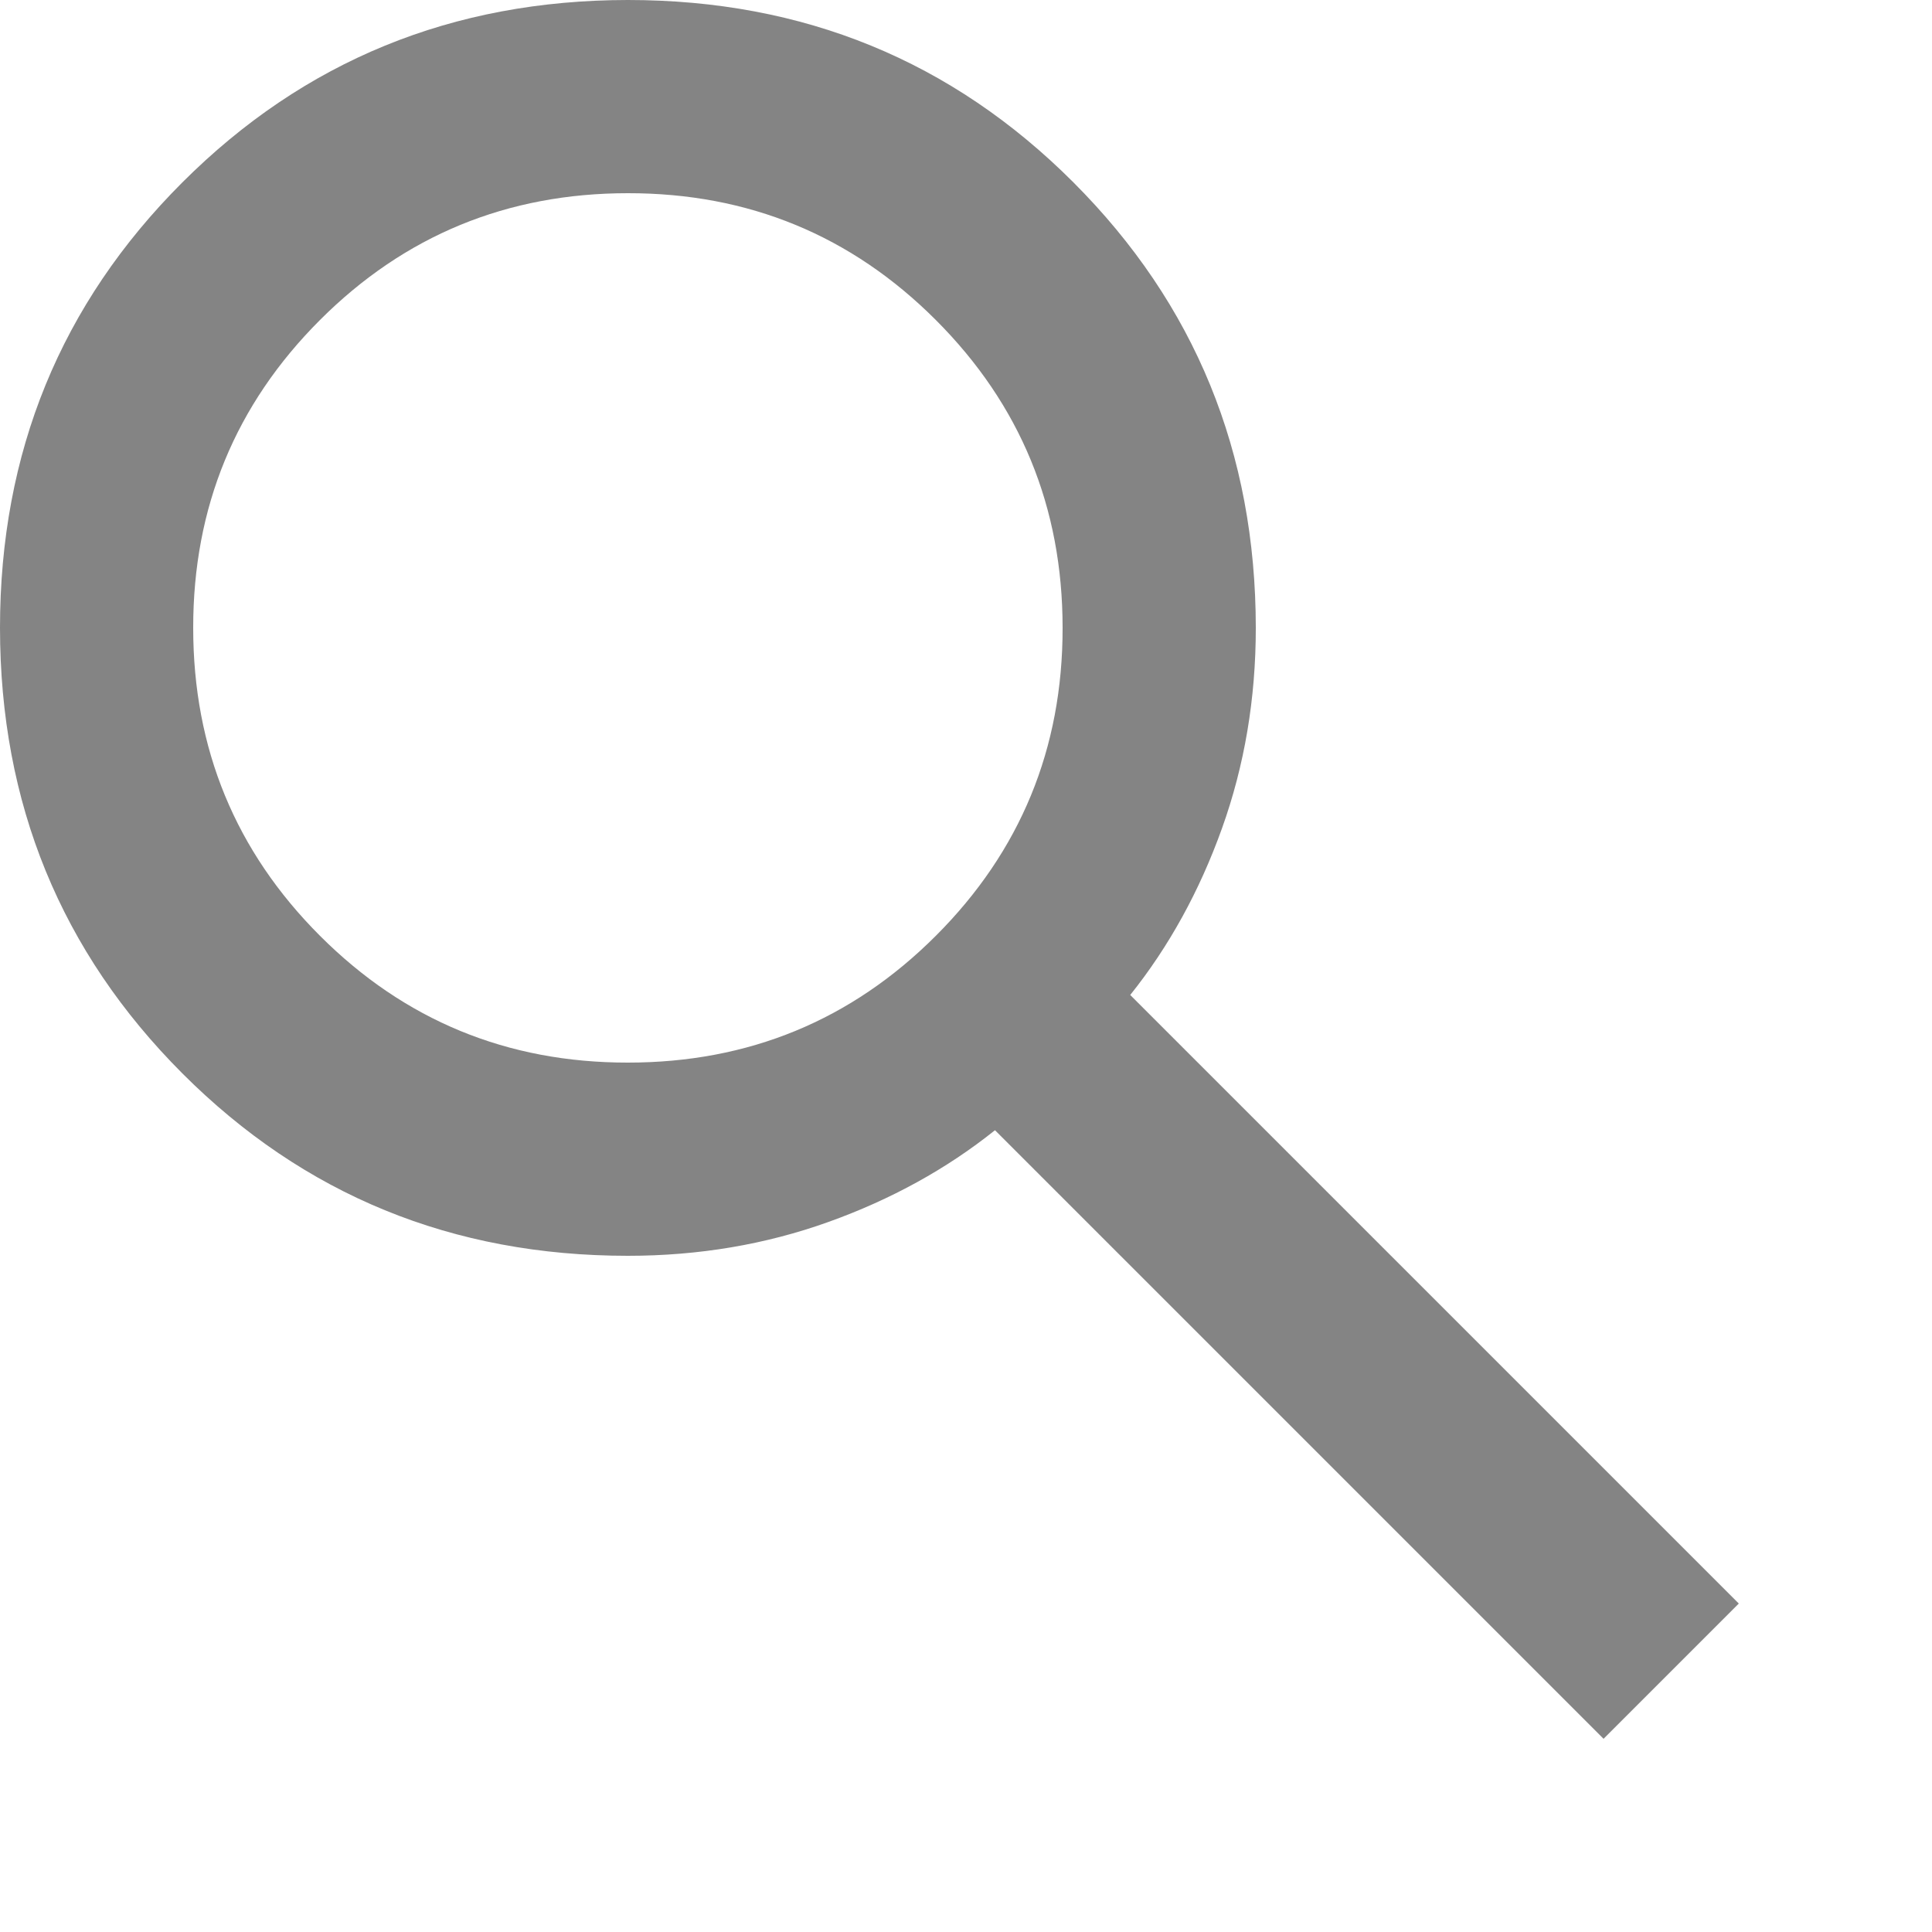
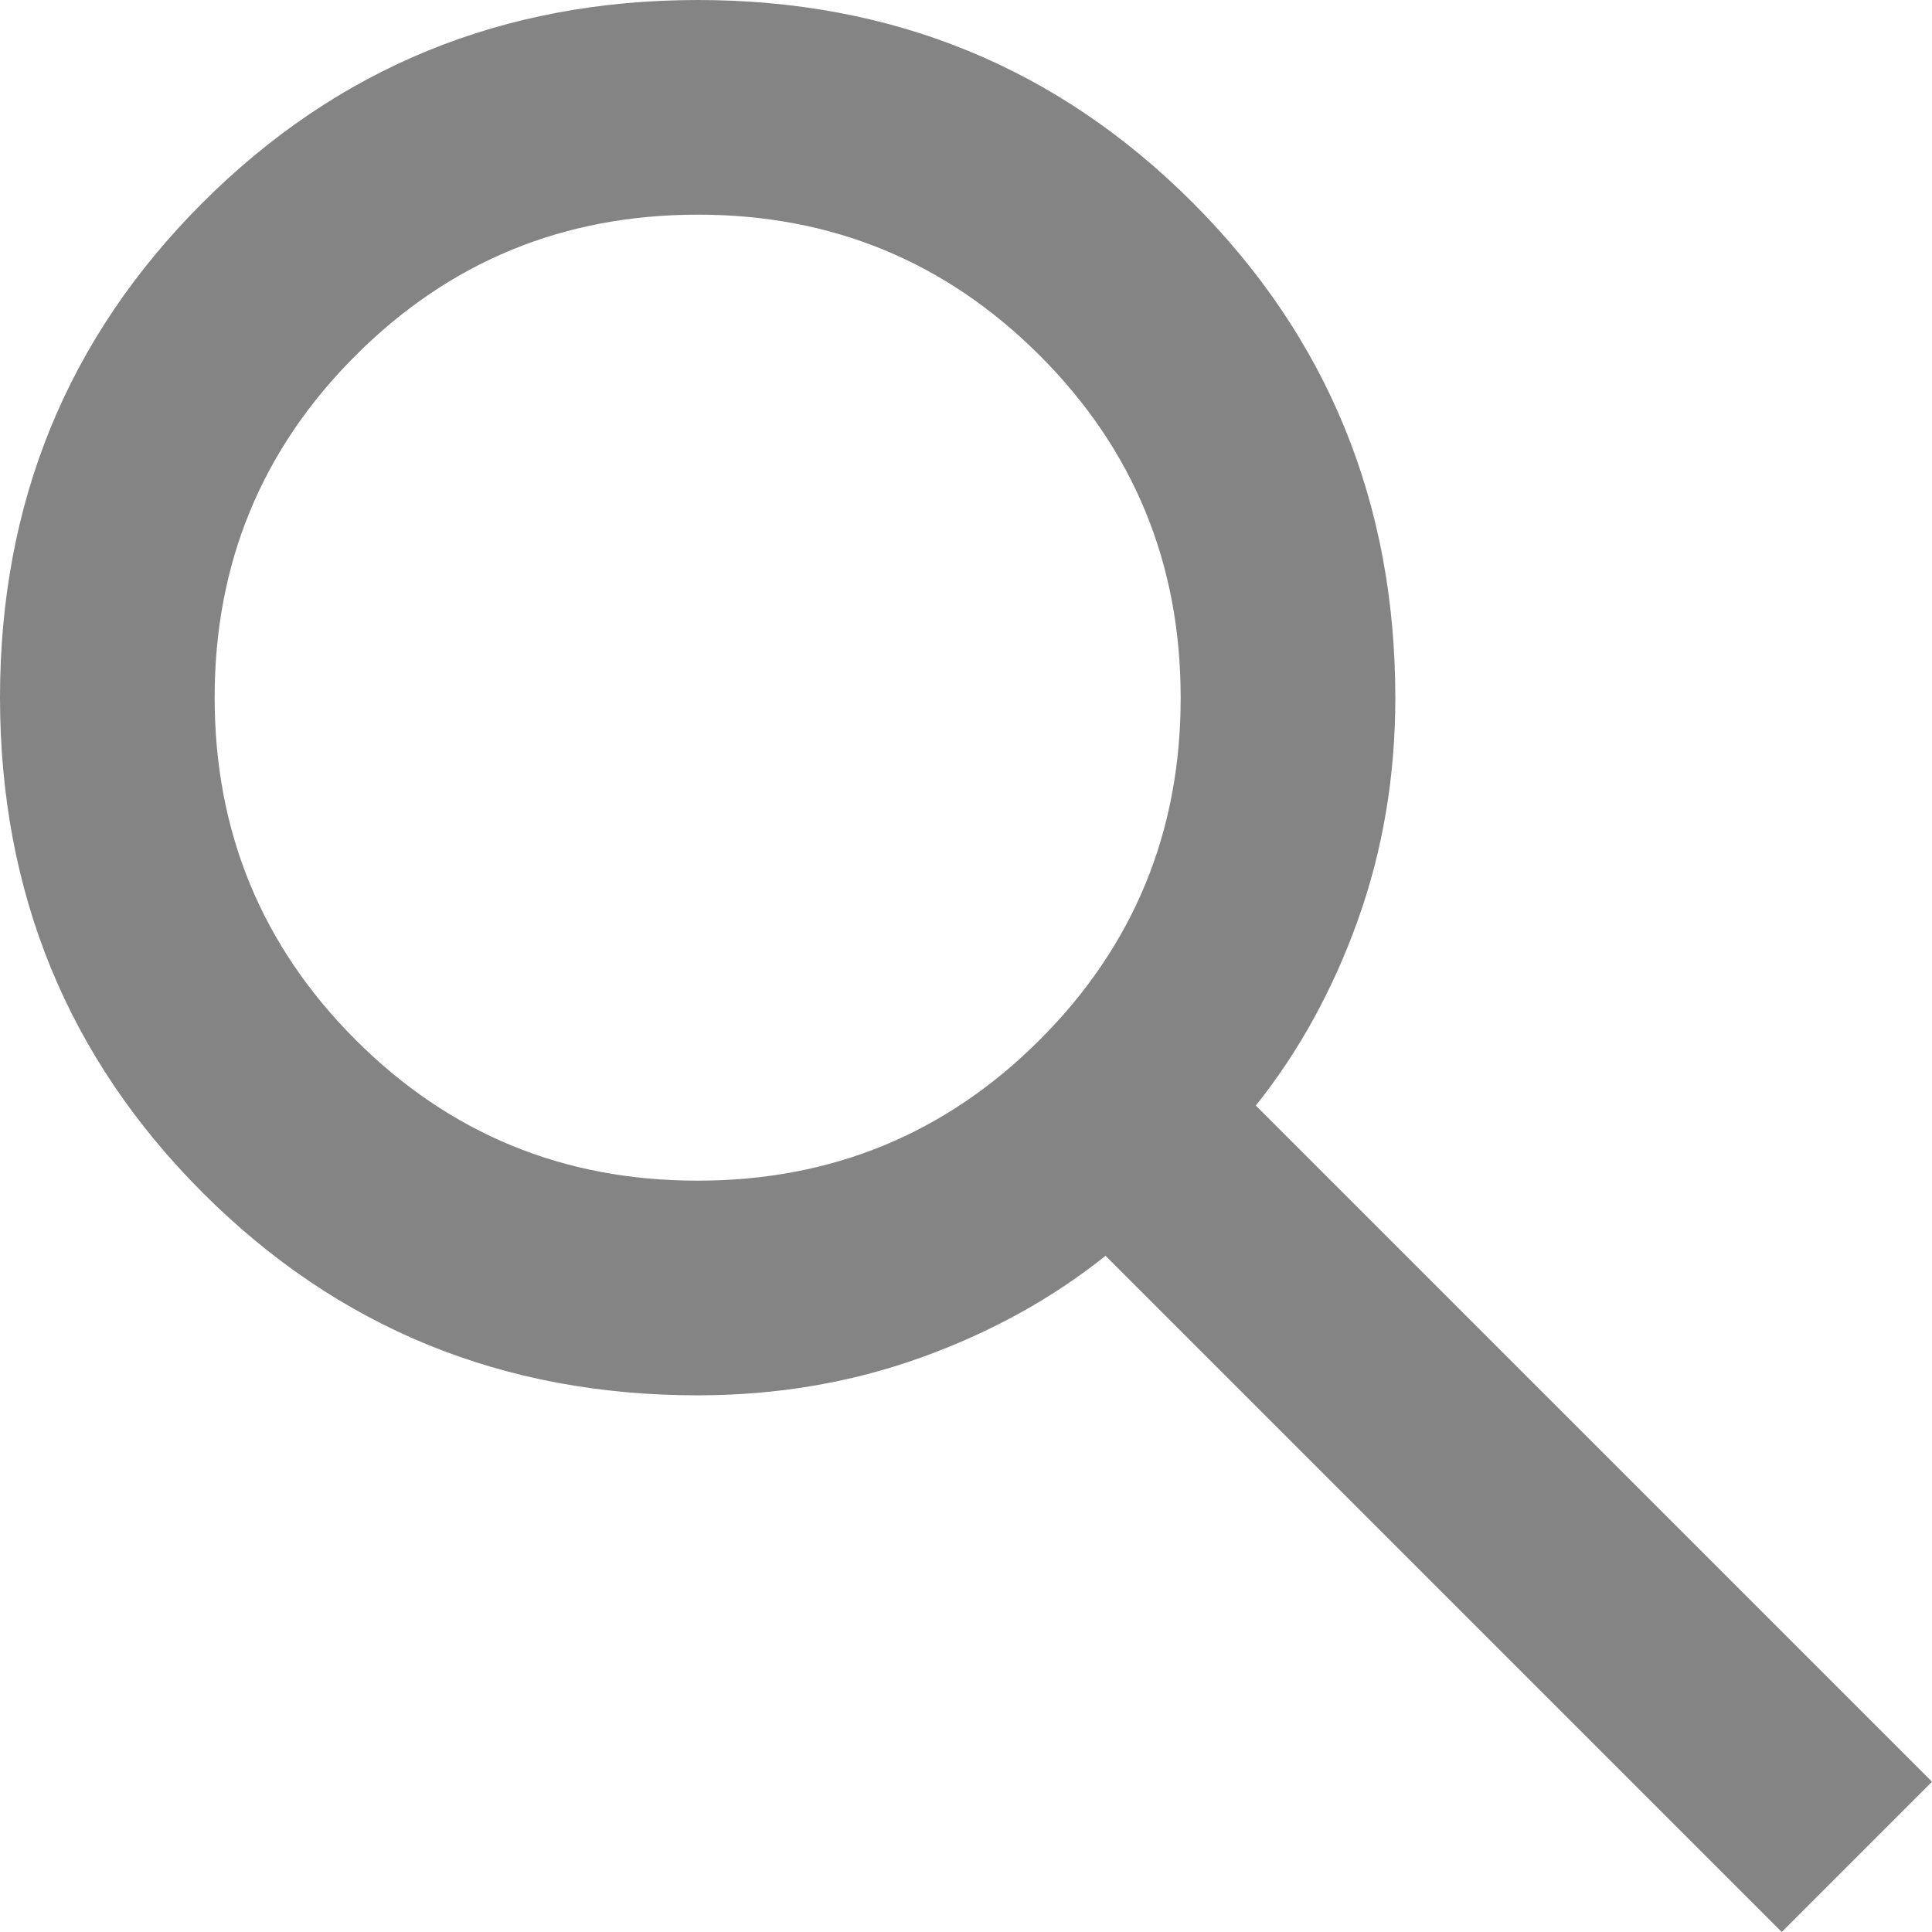
- <svg xmlns="http://www.w3.org/2000/svg" width="18" height="18" viewBox="0 0 20 20" fill="none">
+ <svg xmlns="http://www.w3.org/2000/svg" width="18" height="18" viewBox="0 0 18 18" fill="none">
  <path d="M16.6 18L10.3 11.7C9.8 12.1 9.225 12.417 8.575 12.65C7.925 12.883 7.233 13 6.5 13C4.683 13 3.146 12.371 1.888 11.112C0.63 9.853 0.001 8.316 0 6.5C0 4.683 0.629 3.146 1.888 1.888C3.147 0.63 4.684 0.001 6.5 0C8.317 0 9.854 0.629 11.112 1.888C12.37 3.147 12.999 4.684 13 6.5C13 7.233 12.883 7.925 12.65 8.575C12.417 9.225 12.1 9.8 11.7 10.3L18 16.6L16.6 18ZM6.5 11C7.75 11 8.813 10.562 9.688 9.687C10.563 8.812 11.001 7.749 11 6.5C11 5.25 10.562 4.187 9.687 3.312C8.812 2.437 7.749 1.999 6.5 2C5.25 2 4.187 2.438 3.312 3.313C2.437 4.188 1.999 5.251 2 6.5C2 7.75 2.438 8.813 3.313 9.688C4.188 10.563 5.251 11.001 6.5 11Z" fill="#848484" />
</svg>
